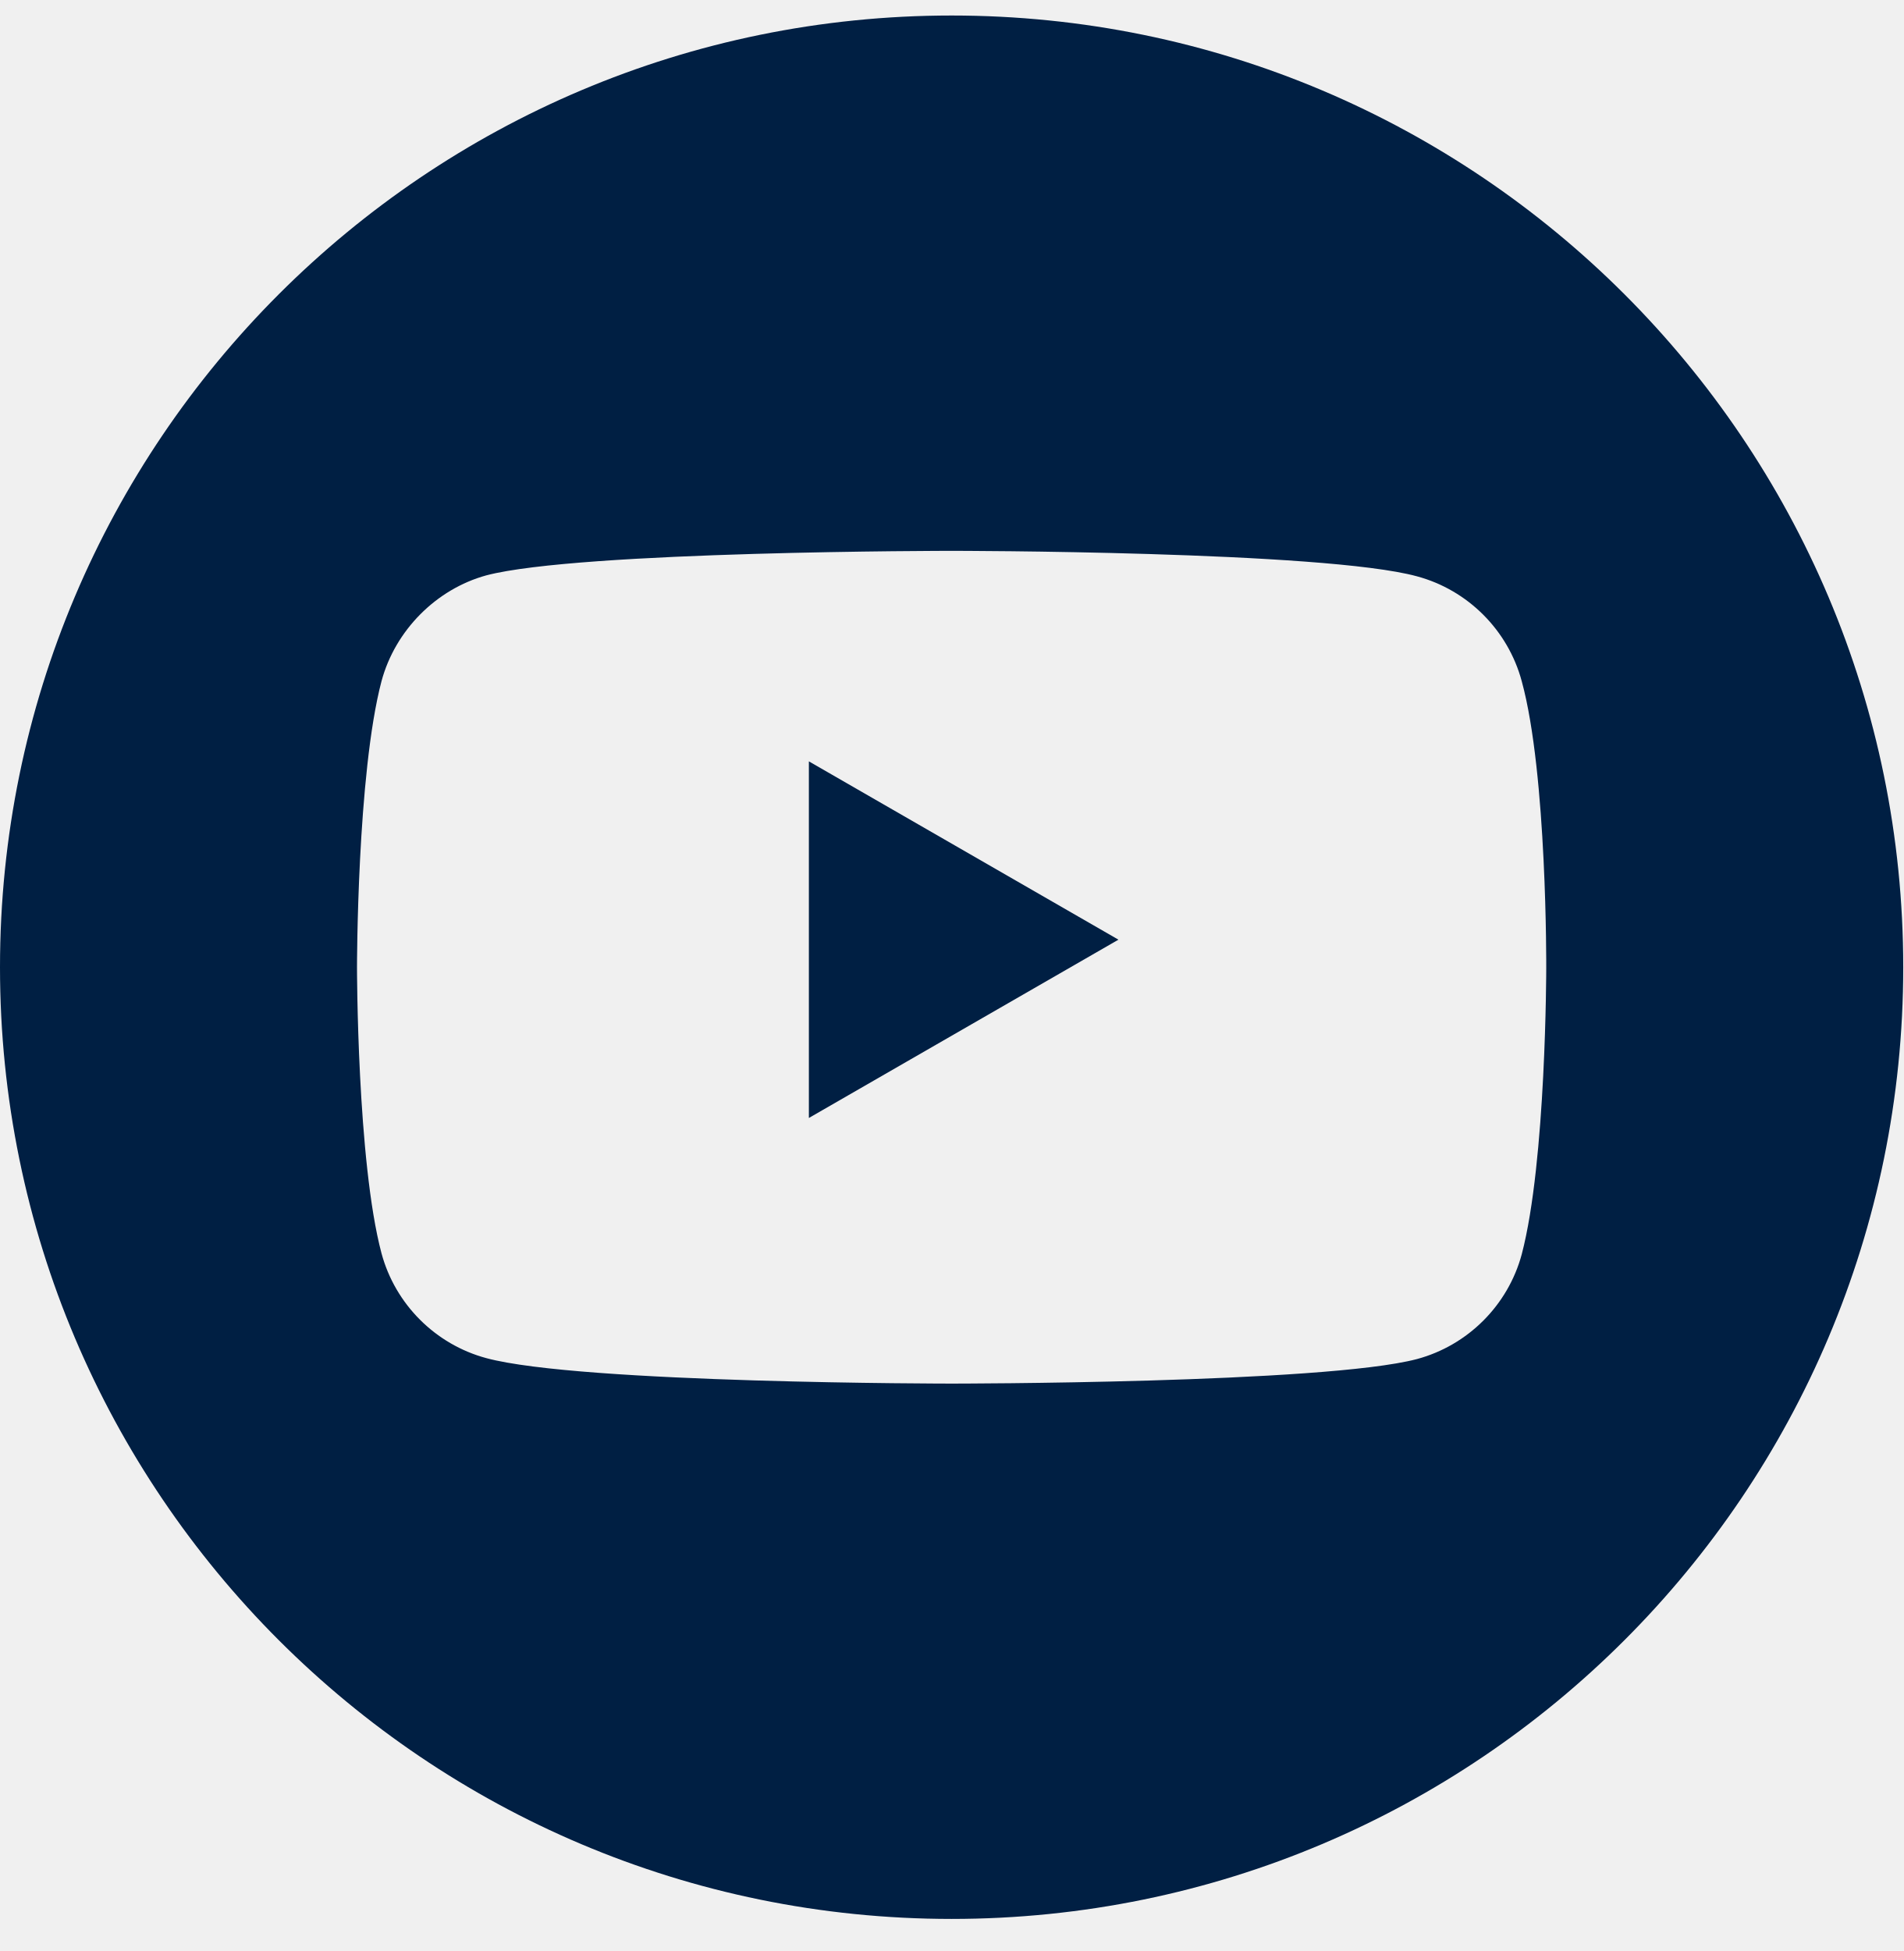
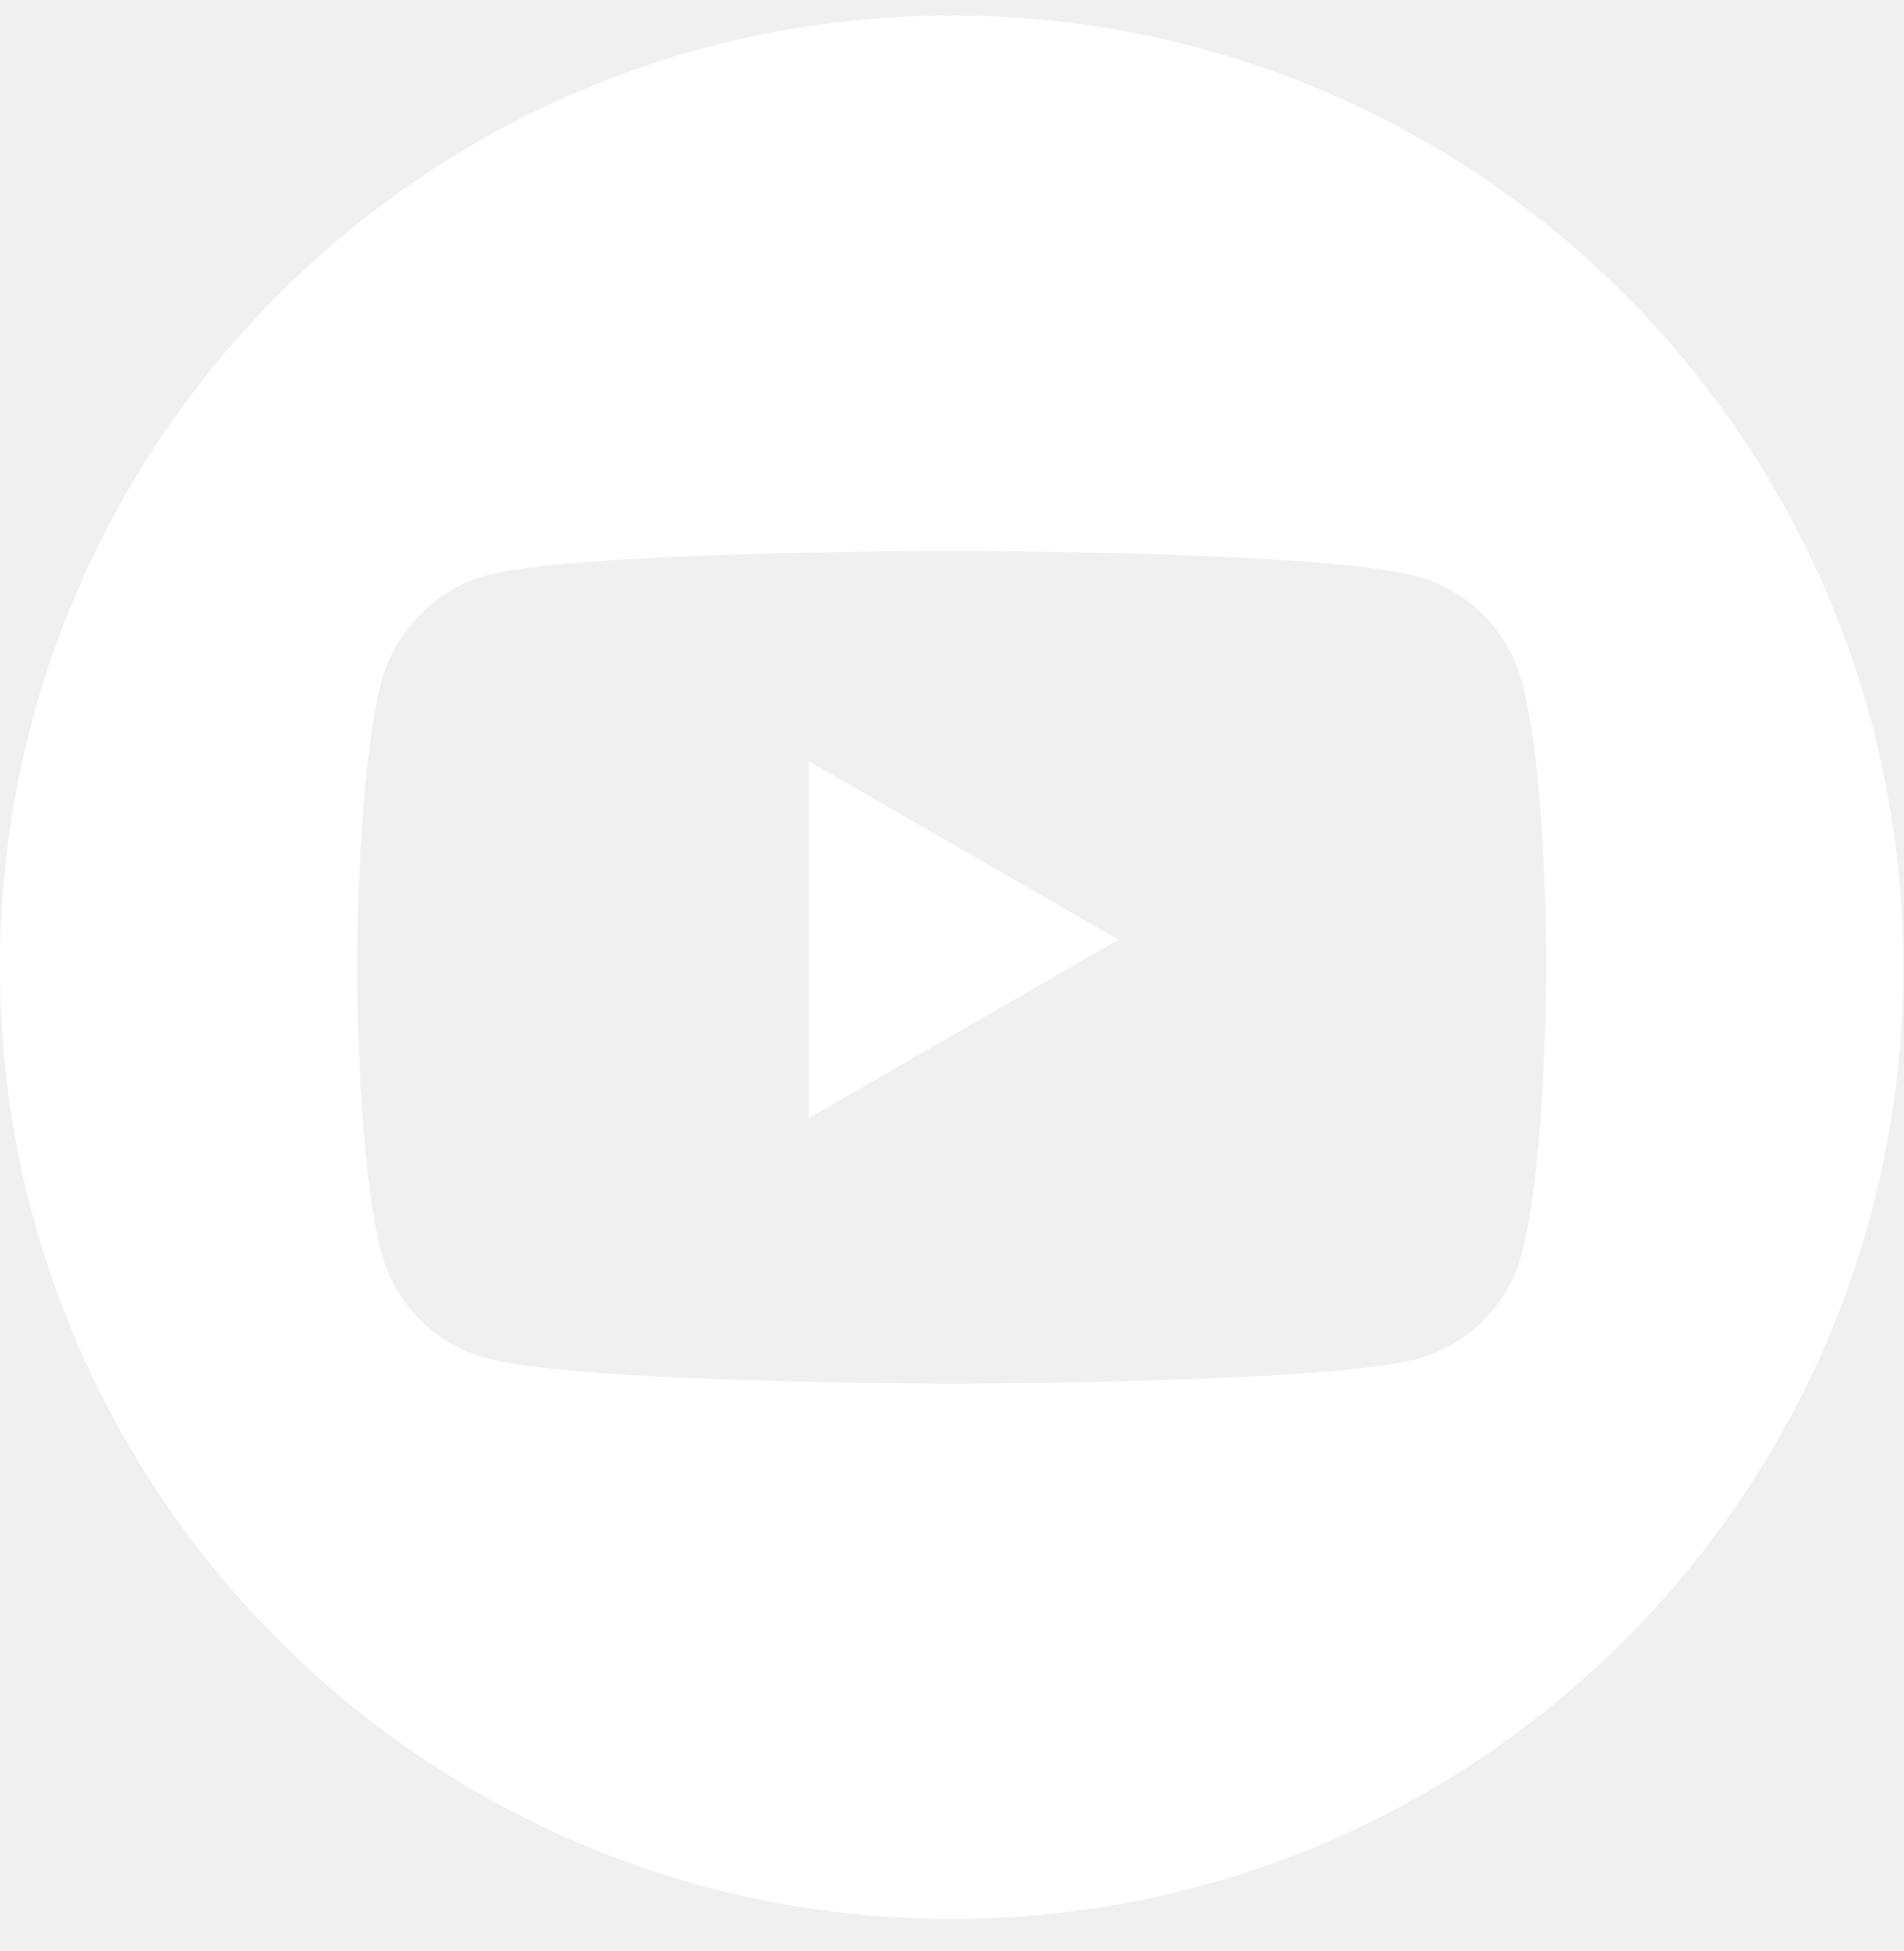
<svg xmlns="http://www.w3.org/2000/svg" width="40" height="41" viewBox="0 0 40 41" fill="none">
  <g clip-path="url(#clip0)">
-     <path d="M17 23.494L23.506 19.747L17 16V23.494Z" fill="#001F43" />
-     <path d="M20 0.326C8.956 0.326 0 9.282 0 20.326C0 31.37 8.956 40.326 20 40.326C31.044 40.326 40 31.37 40 20.326C40 9.282 31.044 0.326 20 0.326ZM32.497 20.347C32.497 20.347 32.497 24.403 31.982 26.359C31.694 27.429 30.85 28.273 29.779 28.561C27.823 29.076 20 29.076 20 29.076C20 29.076 12.197 29.076 10.221 28.541C9.15 28.253 8.306 27.408 8.018 26.338C7.503 24.403 7.503 20.326 7.503 20.326C7.503 20.326 7.503 16.27 8.018 14.315C8.306 13.244 9.171 12.379 10.221 12.091C12.177 11.576 20 11.576 20 11.576C20 11.576 27.823 11.576 29.779 12.111C30.85 12.399 31.694 13.244 31.982 14.315C32.518 16.27 32.497 20.347 32.497 20.347Z" fill="#001F43" />
+     <path d="M17 23.494L23.506 19.747L17 16V23.494Z" fill="white" />
+     <path d="M20 0.326C8.956 0.326 0 9.282 0 20.326C0 31.37 8.956 40.326 20 40.326C31.044 40.326 40 31.37 40 20.326C40 9.282 31.044 0.326 20 0.326ZM32.497 20.347C32.497 20.347 32.497 24.403 31.982 26.359C31.694 27.429 30.85 28.273 29.779 28.561C27.823 29.076 20 29.076 20 29.076C20 29.076 12.197 29.076 10.221 28.541C9.15 28.253 8.306 27.408 8.018 26.338C7.503 24.403 7.503 20.326 7.503 20.326C7.503 20.326 7.503 16.27 8.018 14.315C8.306 13.244 9.171 12.379 10.221 12.091C12.177 11.576 20 11.576 20 11.576C20 11.576 27.823 11.576 29.779 12.111C30.85 12.399 31.694 13.244 31.982 14.315C32.518 16.27 32.497 20.347 32.497 20.347Z" fill="white" />
  </g>
  <defs>
    <clipPath id="clip0">
      <rect width="40" height="40" fill="white" transform="translate(0 0.326172)" />
    </clipPath>
  </defs>
</svg>
